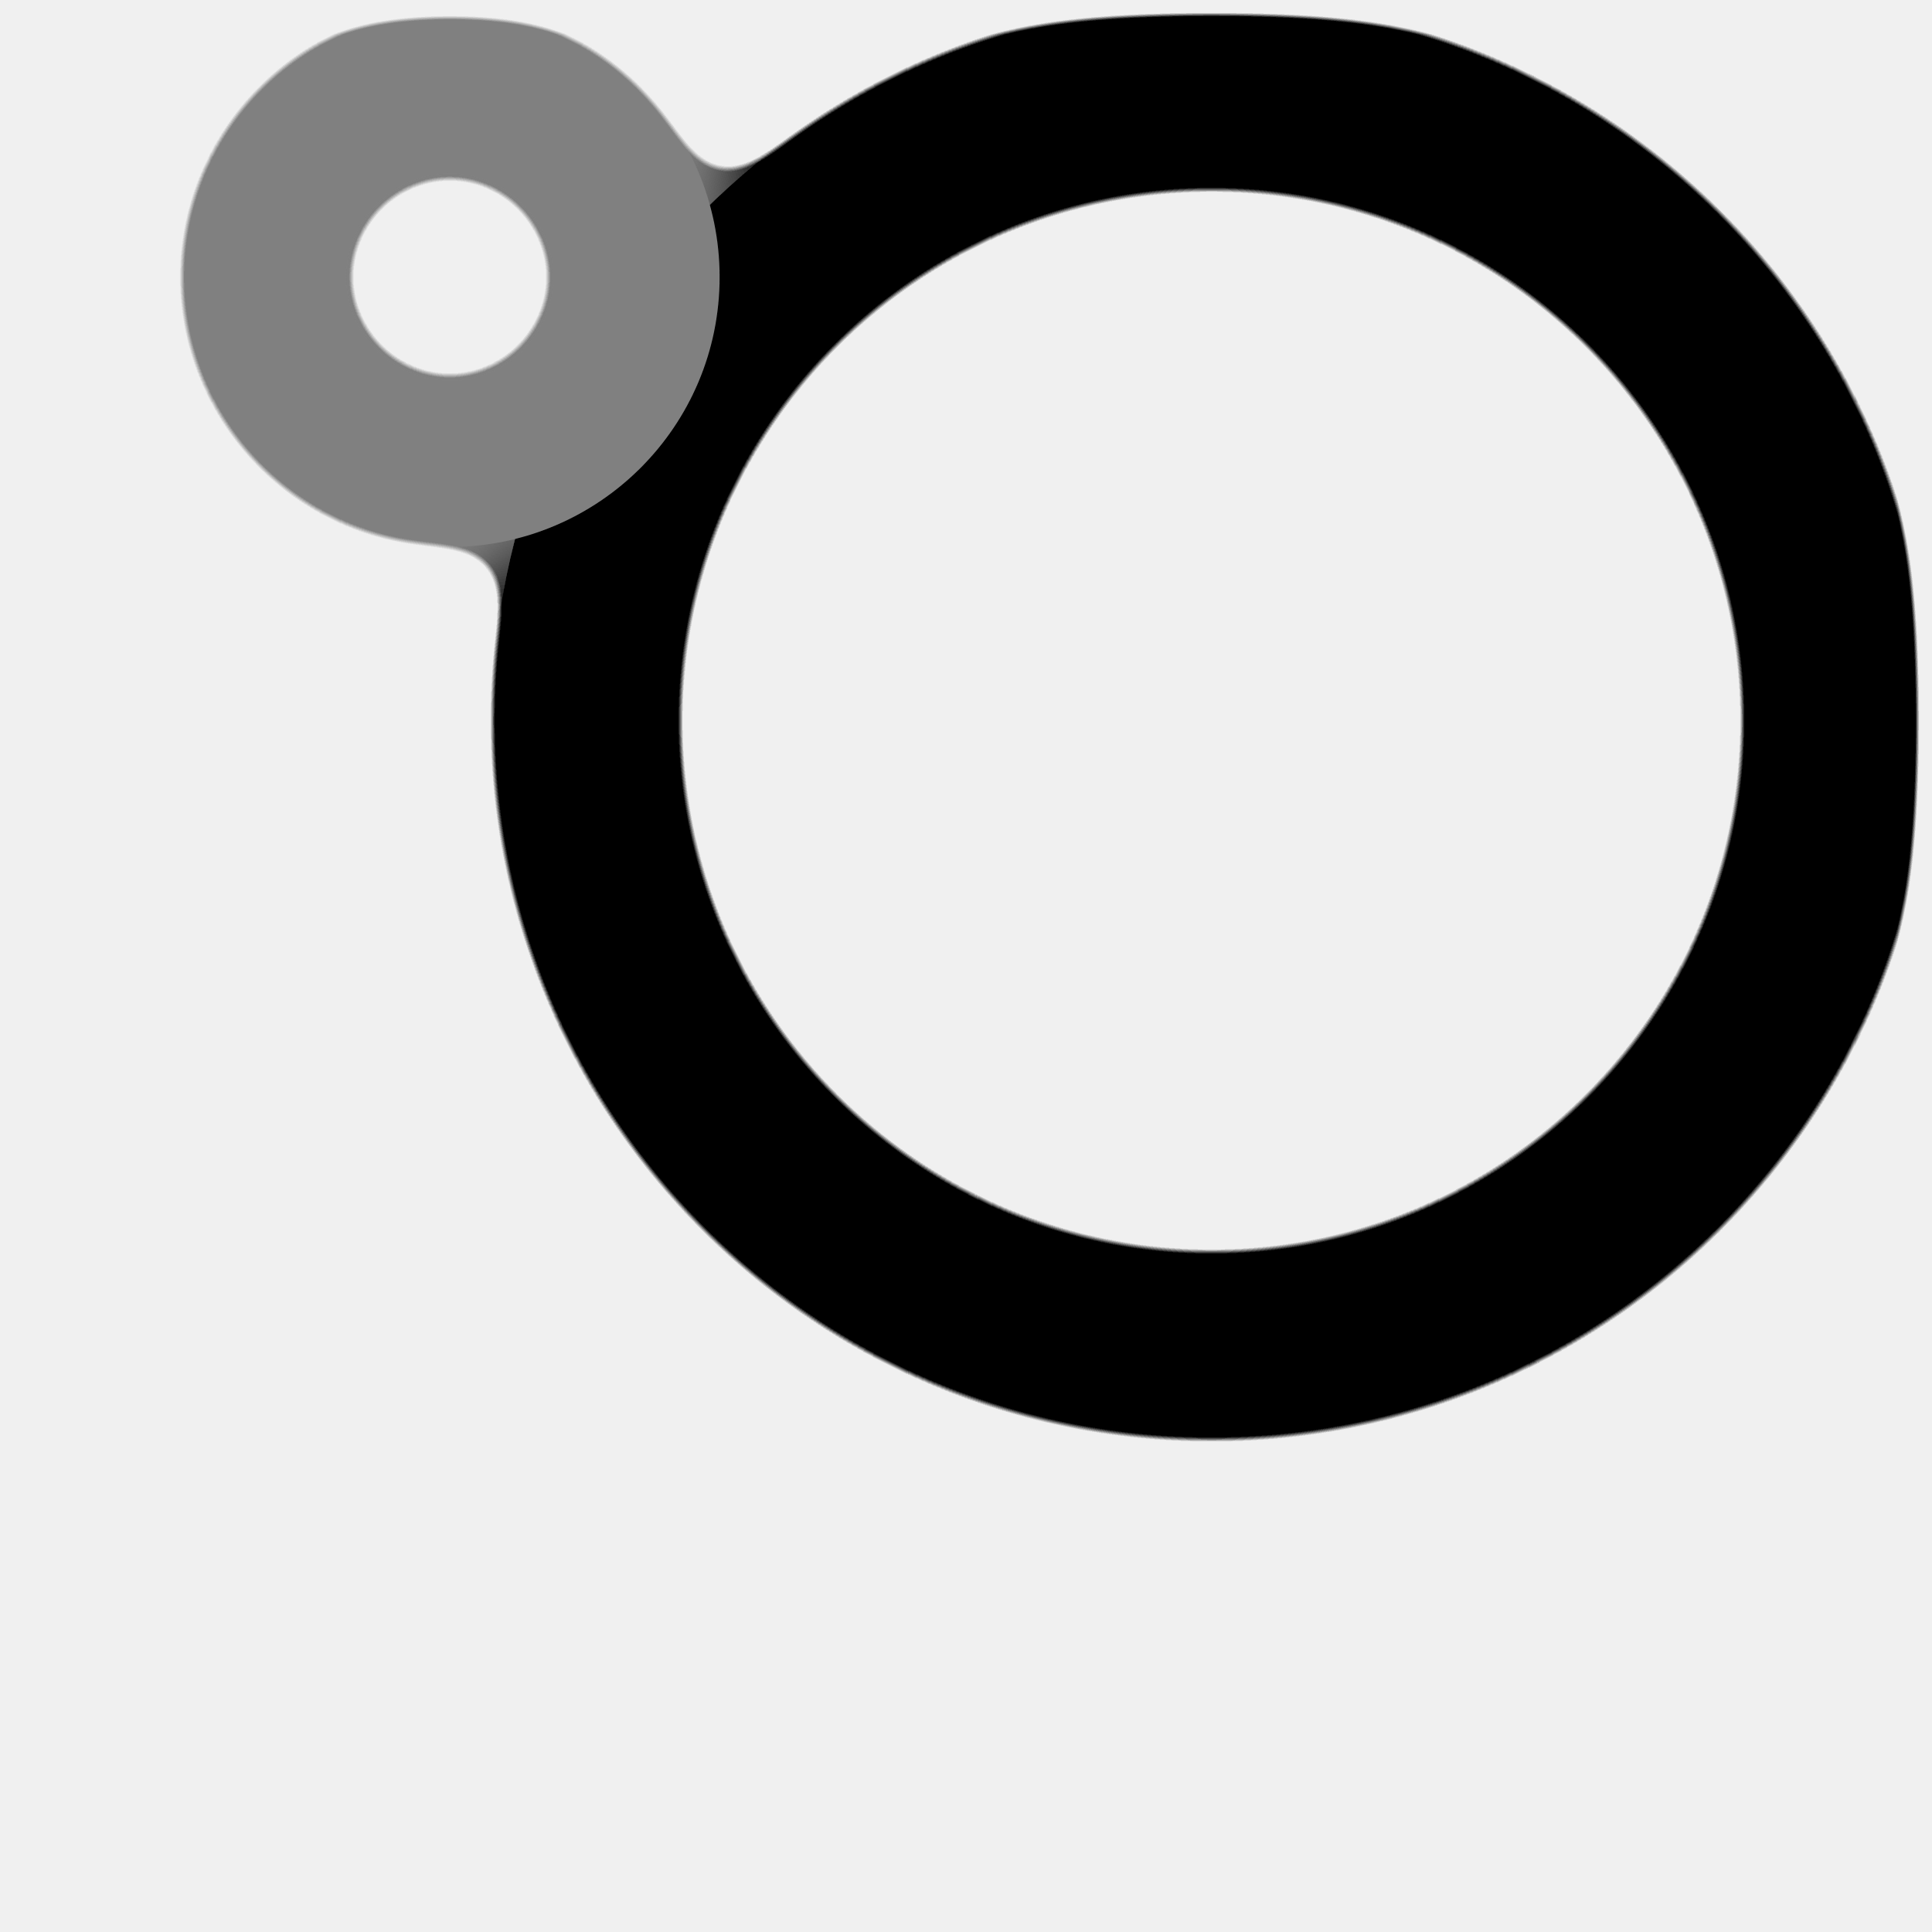
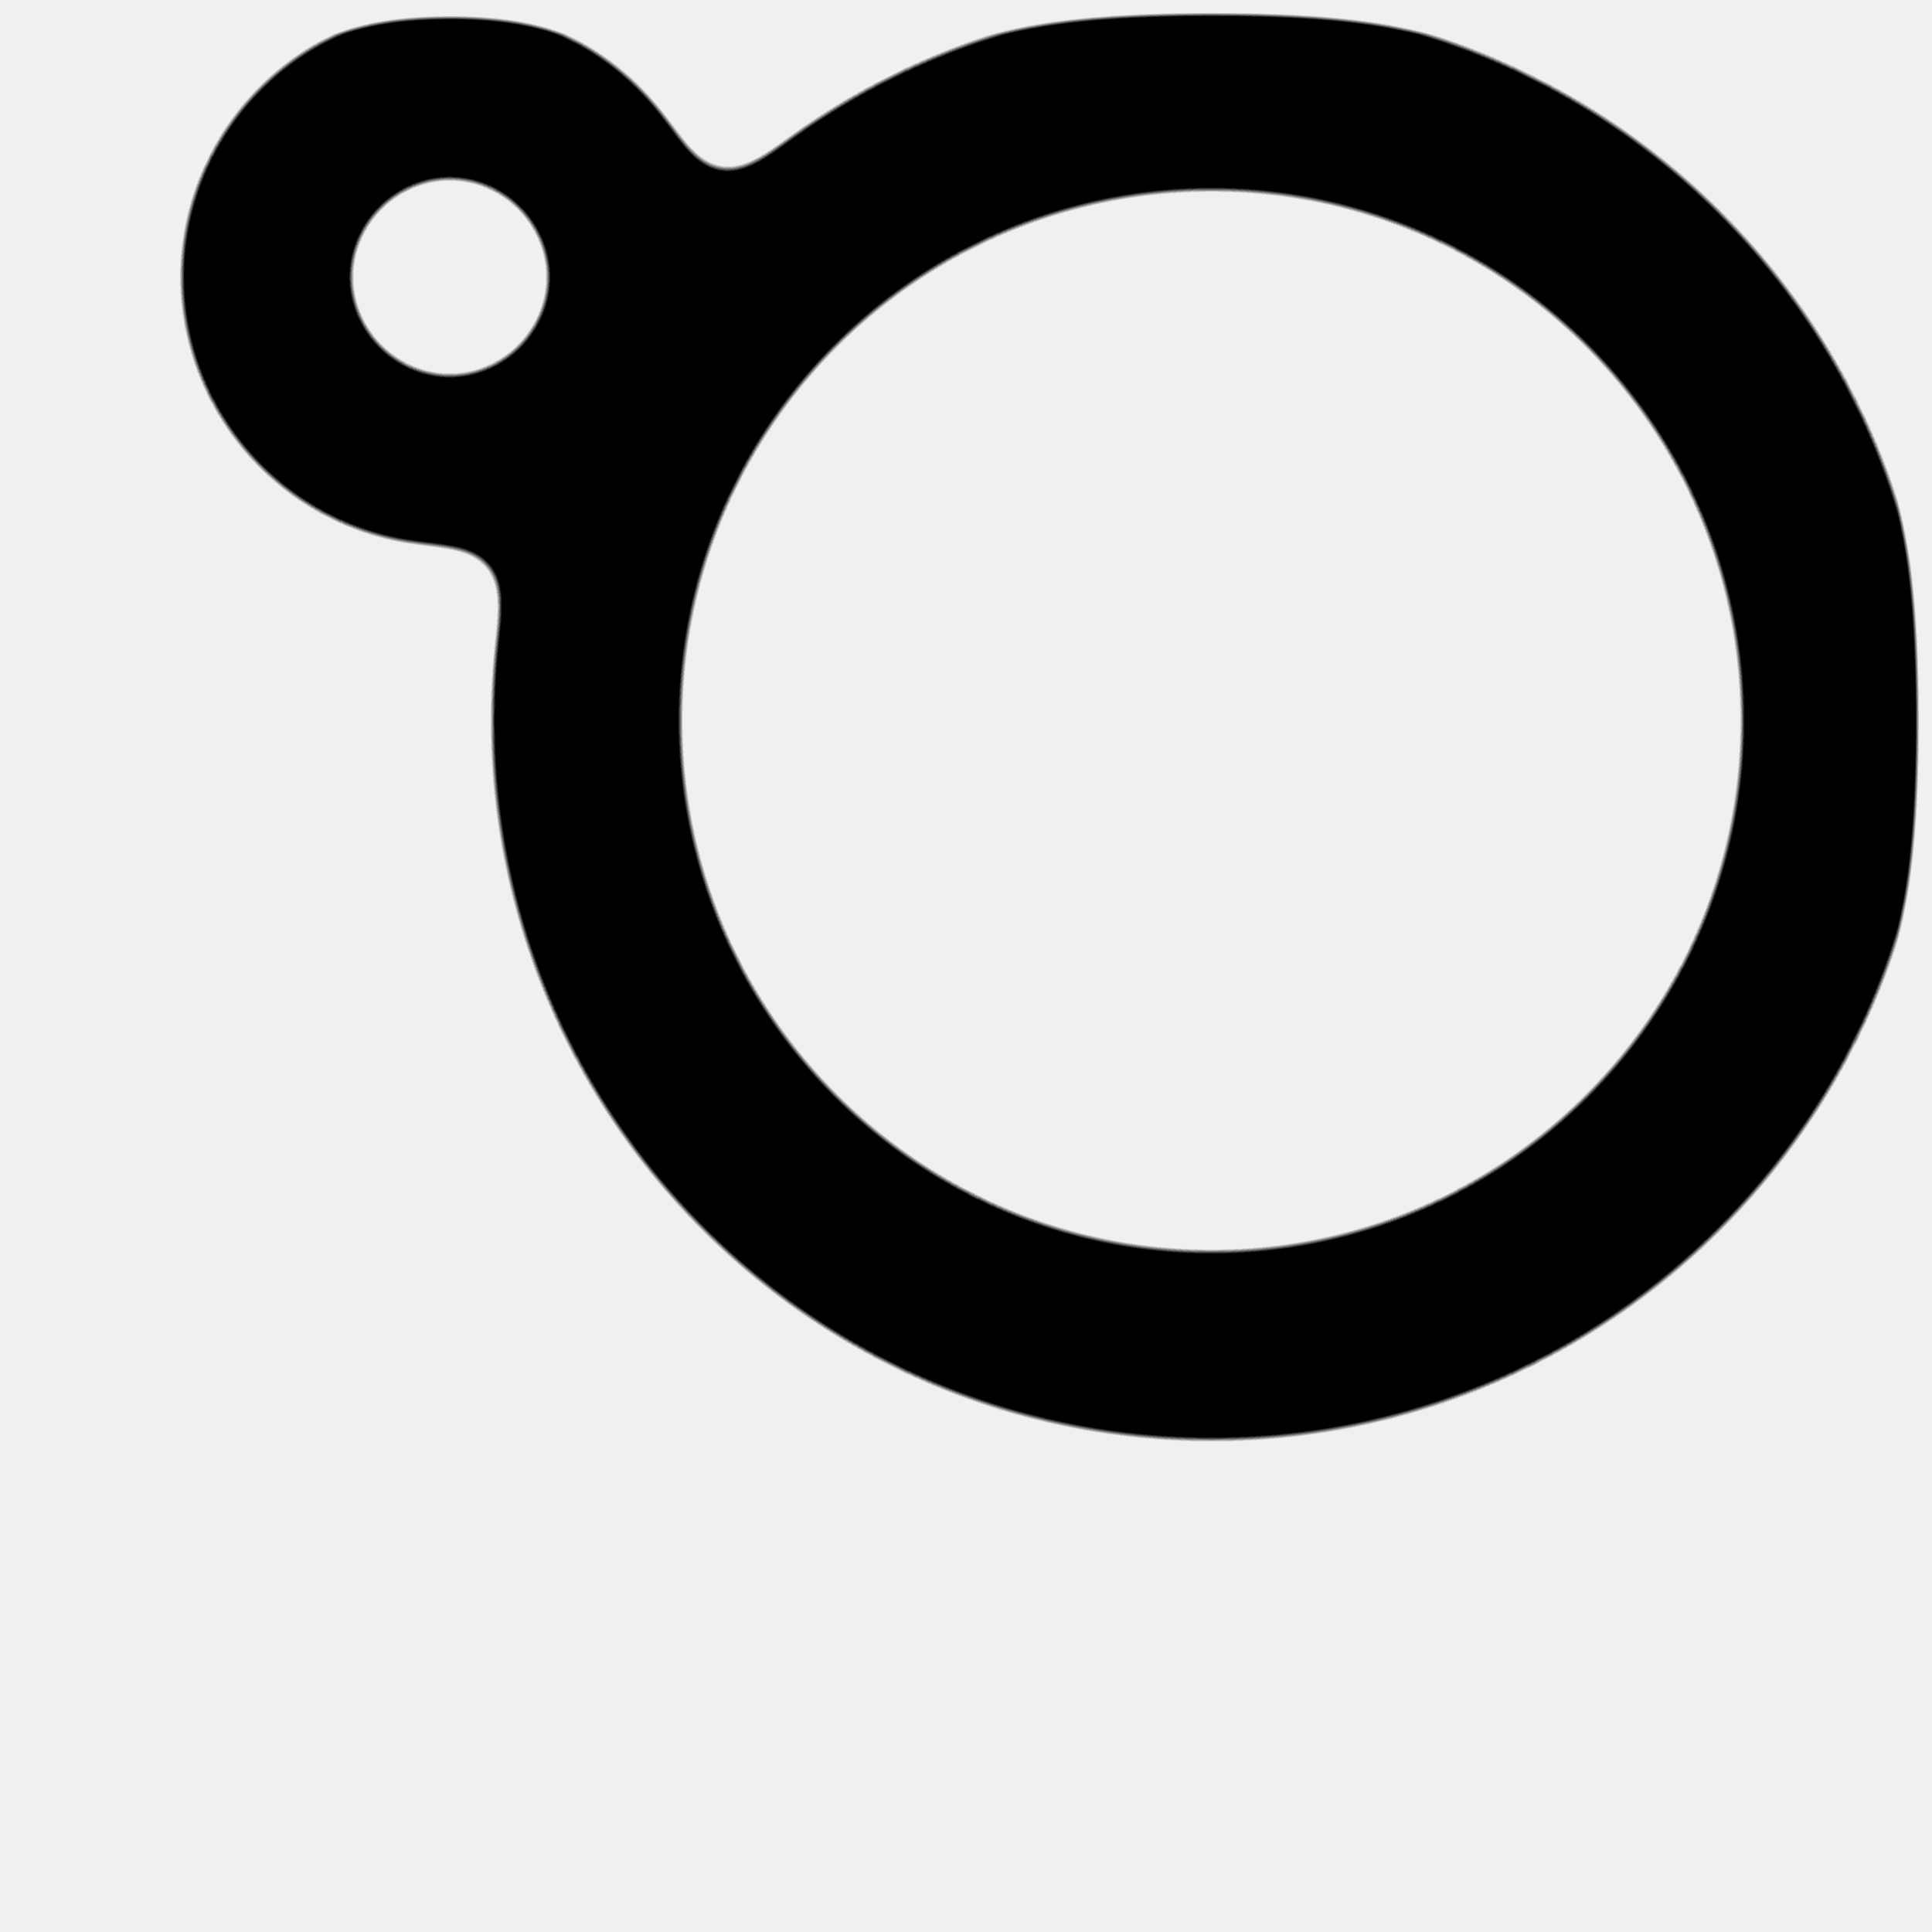
<svg xmlns="http://www.w3.org/2000/svg" width="537" height="537" viewBox="0 0 537 537" fill="none">
  <g filter="url('#fancy-goo')">
    <path fill-rule="evenodd" clip-rule="evenodd" d="M336.722 52.443C418.386 52.443 484.588 118.644 484.588 200.309C484.588 281.973 418.386 348.175 336.722 348.175C255.058 348.175 188.856 281.973 188.856 200.309C188.856 118.644 255.058 52.443 336.722 52.443ZM336.722 0.309C447.179 0.309 536.722 89.852 536.722 200.309C536.722 310.766 447.179 400.309 336.722 400.309C226.265 400.309 136.722 310.766 136.722 200.309C136.722 89.852 226.265 0.309 336.722 0.309Z" />
    <path class="small" fill-rule="evenodd" clip-rule="evenodd" d="M75.021 48.021C91.037 48.021 104.021 61.005 104.021 77.021C104.021 93.037 91.037 106.021 75.021 106.021C59.005 106.021 46.021 93.037 46.021 77.021C46.021 61.005 59.005 48.021 75.021 48.021ZM75.021 2.021C116.442 2.021 150.021 35.599 150.021 77.021C150.021 118.442 116.442 152.021 75.021 152.021C33.599 152.021 0.021 118.442 0.021 77.021C0.021 35.599 33.599 2.021 75.021 2.021Z" />
  </g>
  <defs>
    <filter id="fancy-goo">
      <feGaussianBlur in="SourceGraphic" stdDeviation="10" result="blur" />
      <feColorMatrix in="blur" mode="matrix" values="1 0 0 0 0  0 1 0 0 0  0 0 1 0 0  0 0 0 19 -9" result="goo" />
      <feComposite in="SourceGraphic" in2="goo" operator="atop" />
    </filter>
  </defs>
  <style>
  path{fill:#000}
  @media (prefers-color-scheme:dark){path{fill:#fff}}
  @keyframes rotateAnimation {
      0% { transform: translate(470px, 500px) rotate(0deg) scale(-1.5);}
      100% { transform: translate(50px, 0) rotate(360deg); }
    }
  .small {
-     fill: gray;
    animation: rotateAnimation 3s ease-out ;
    transform: translate(50px, 0);
  }

  </style>
</svg>
